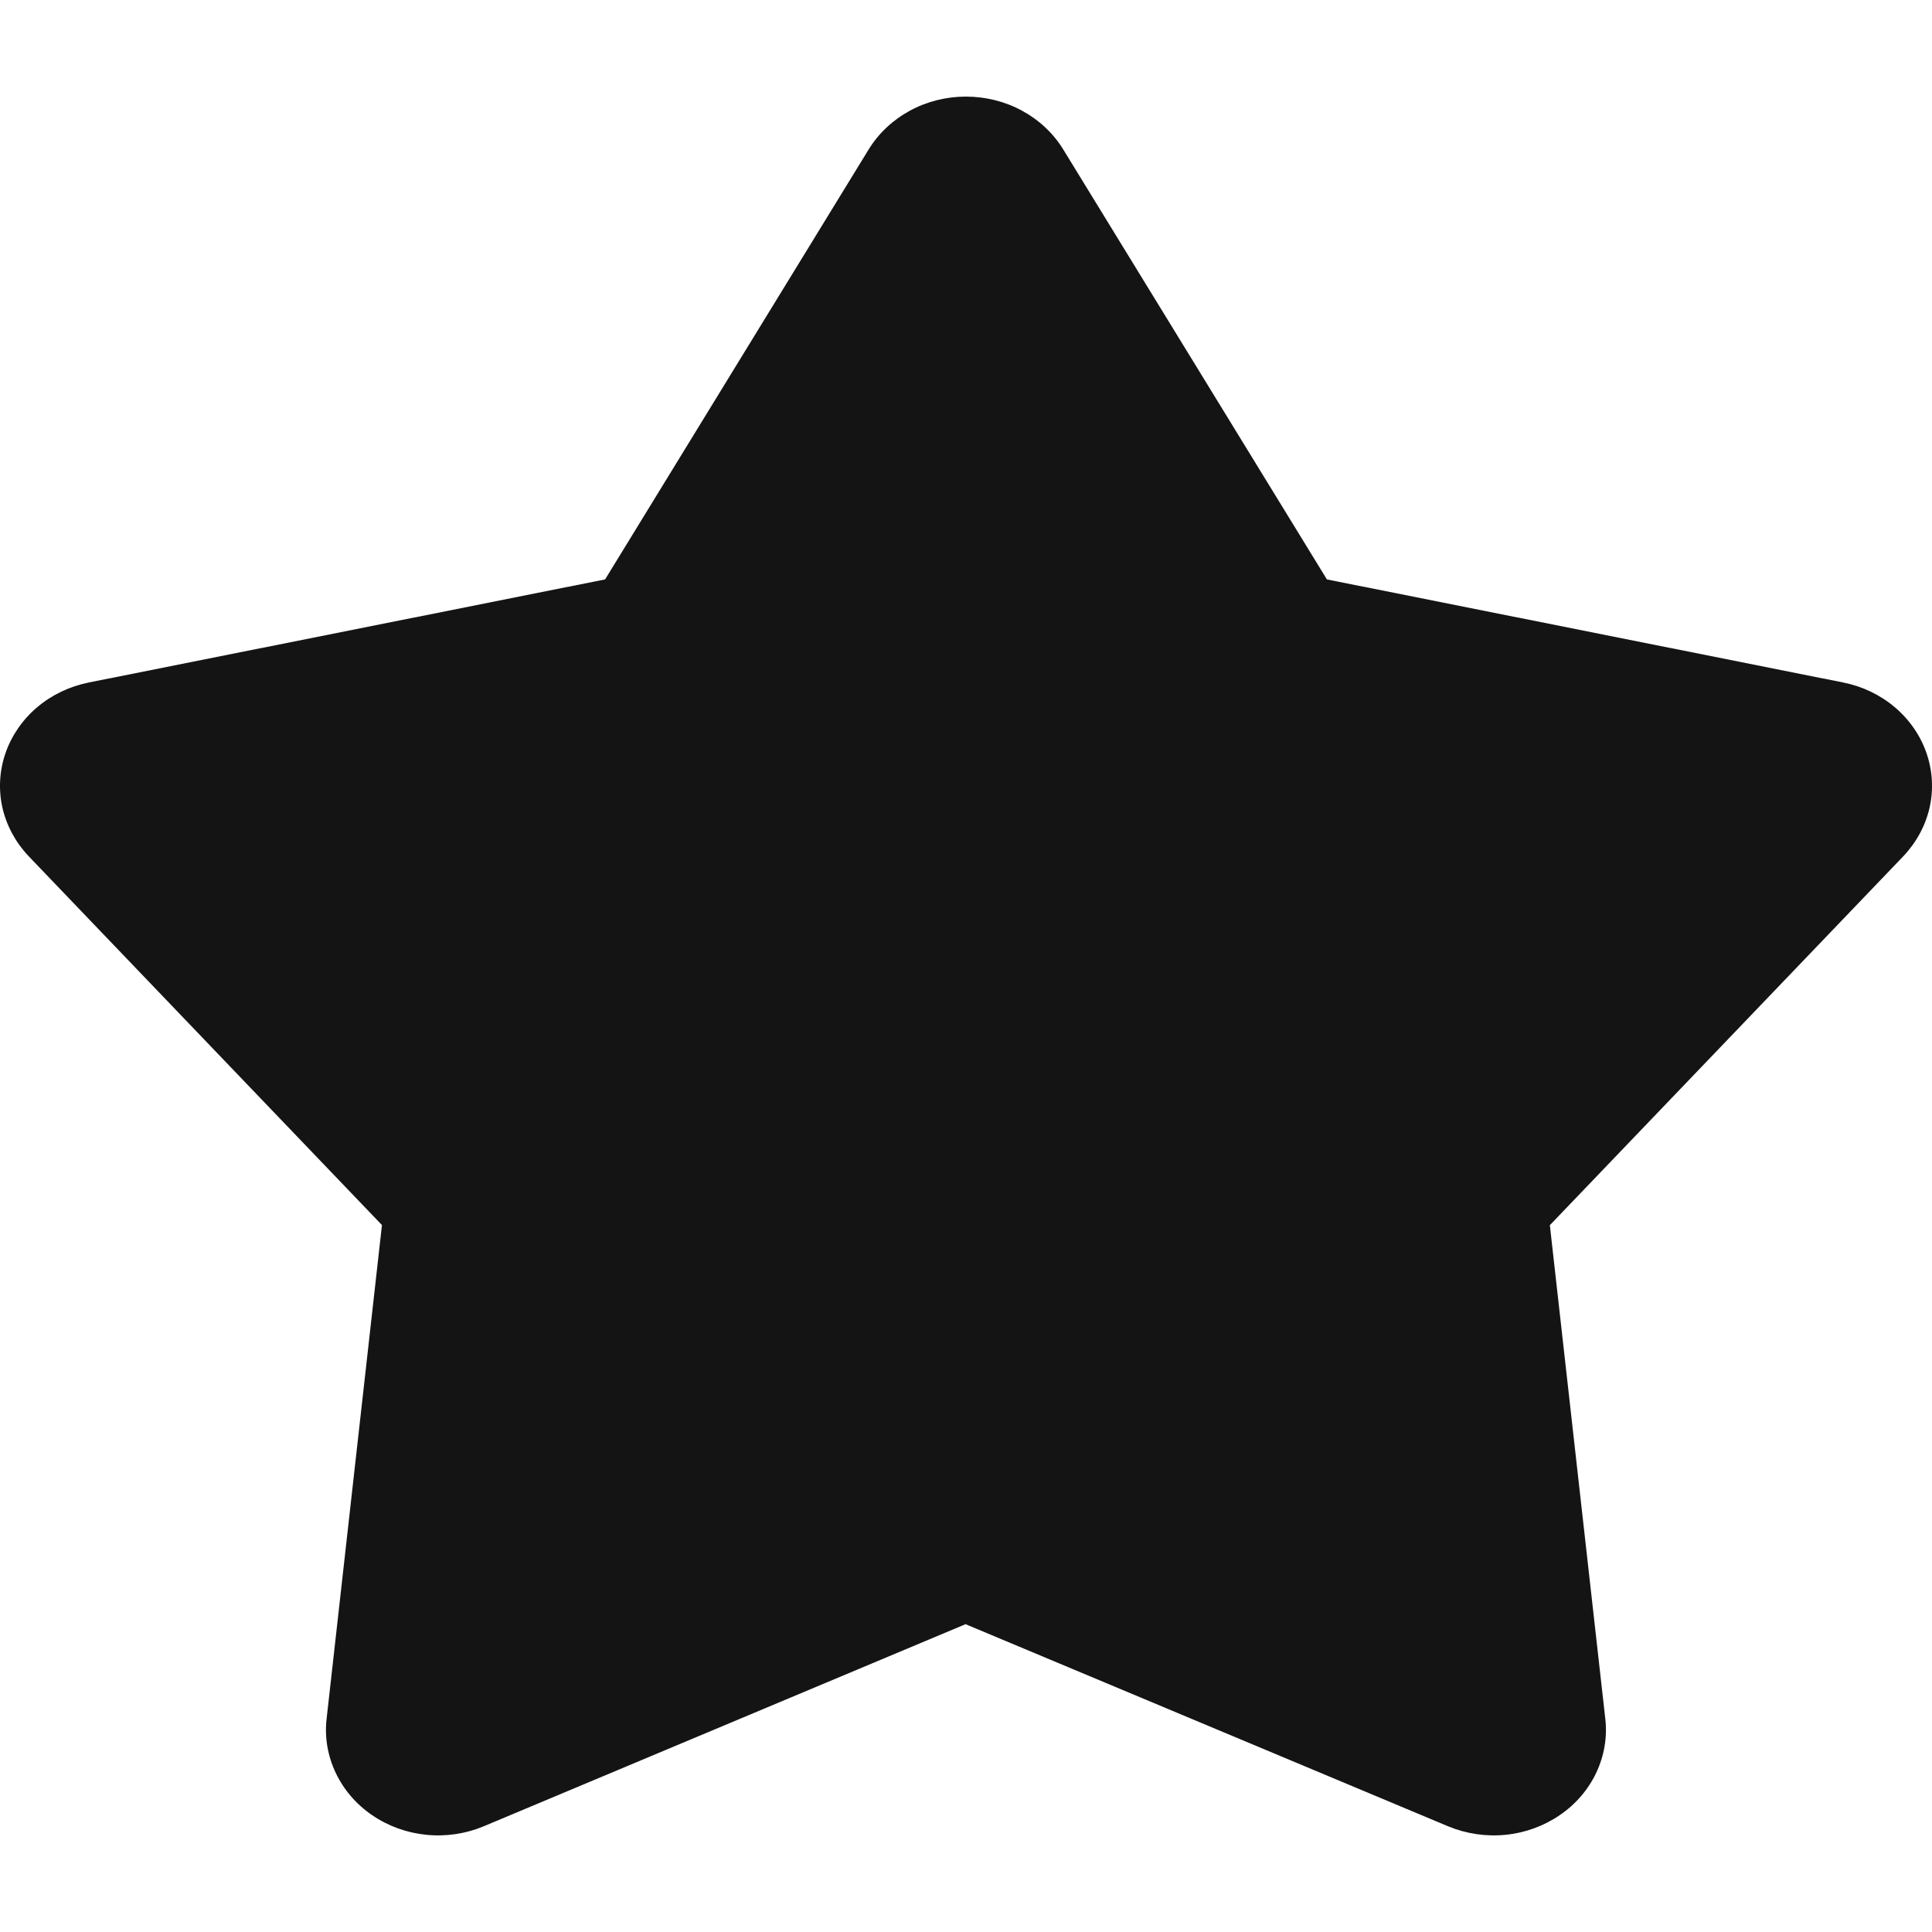
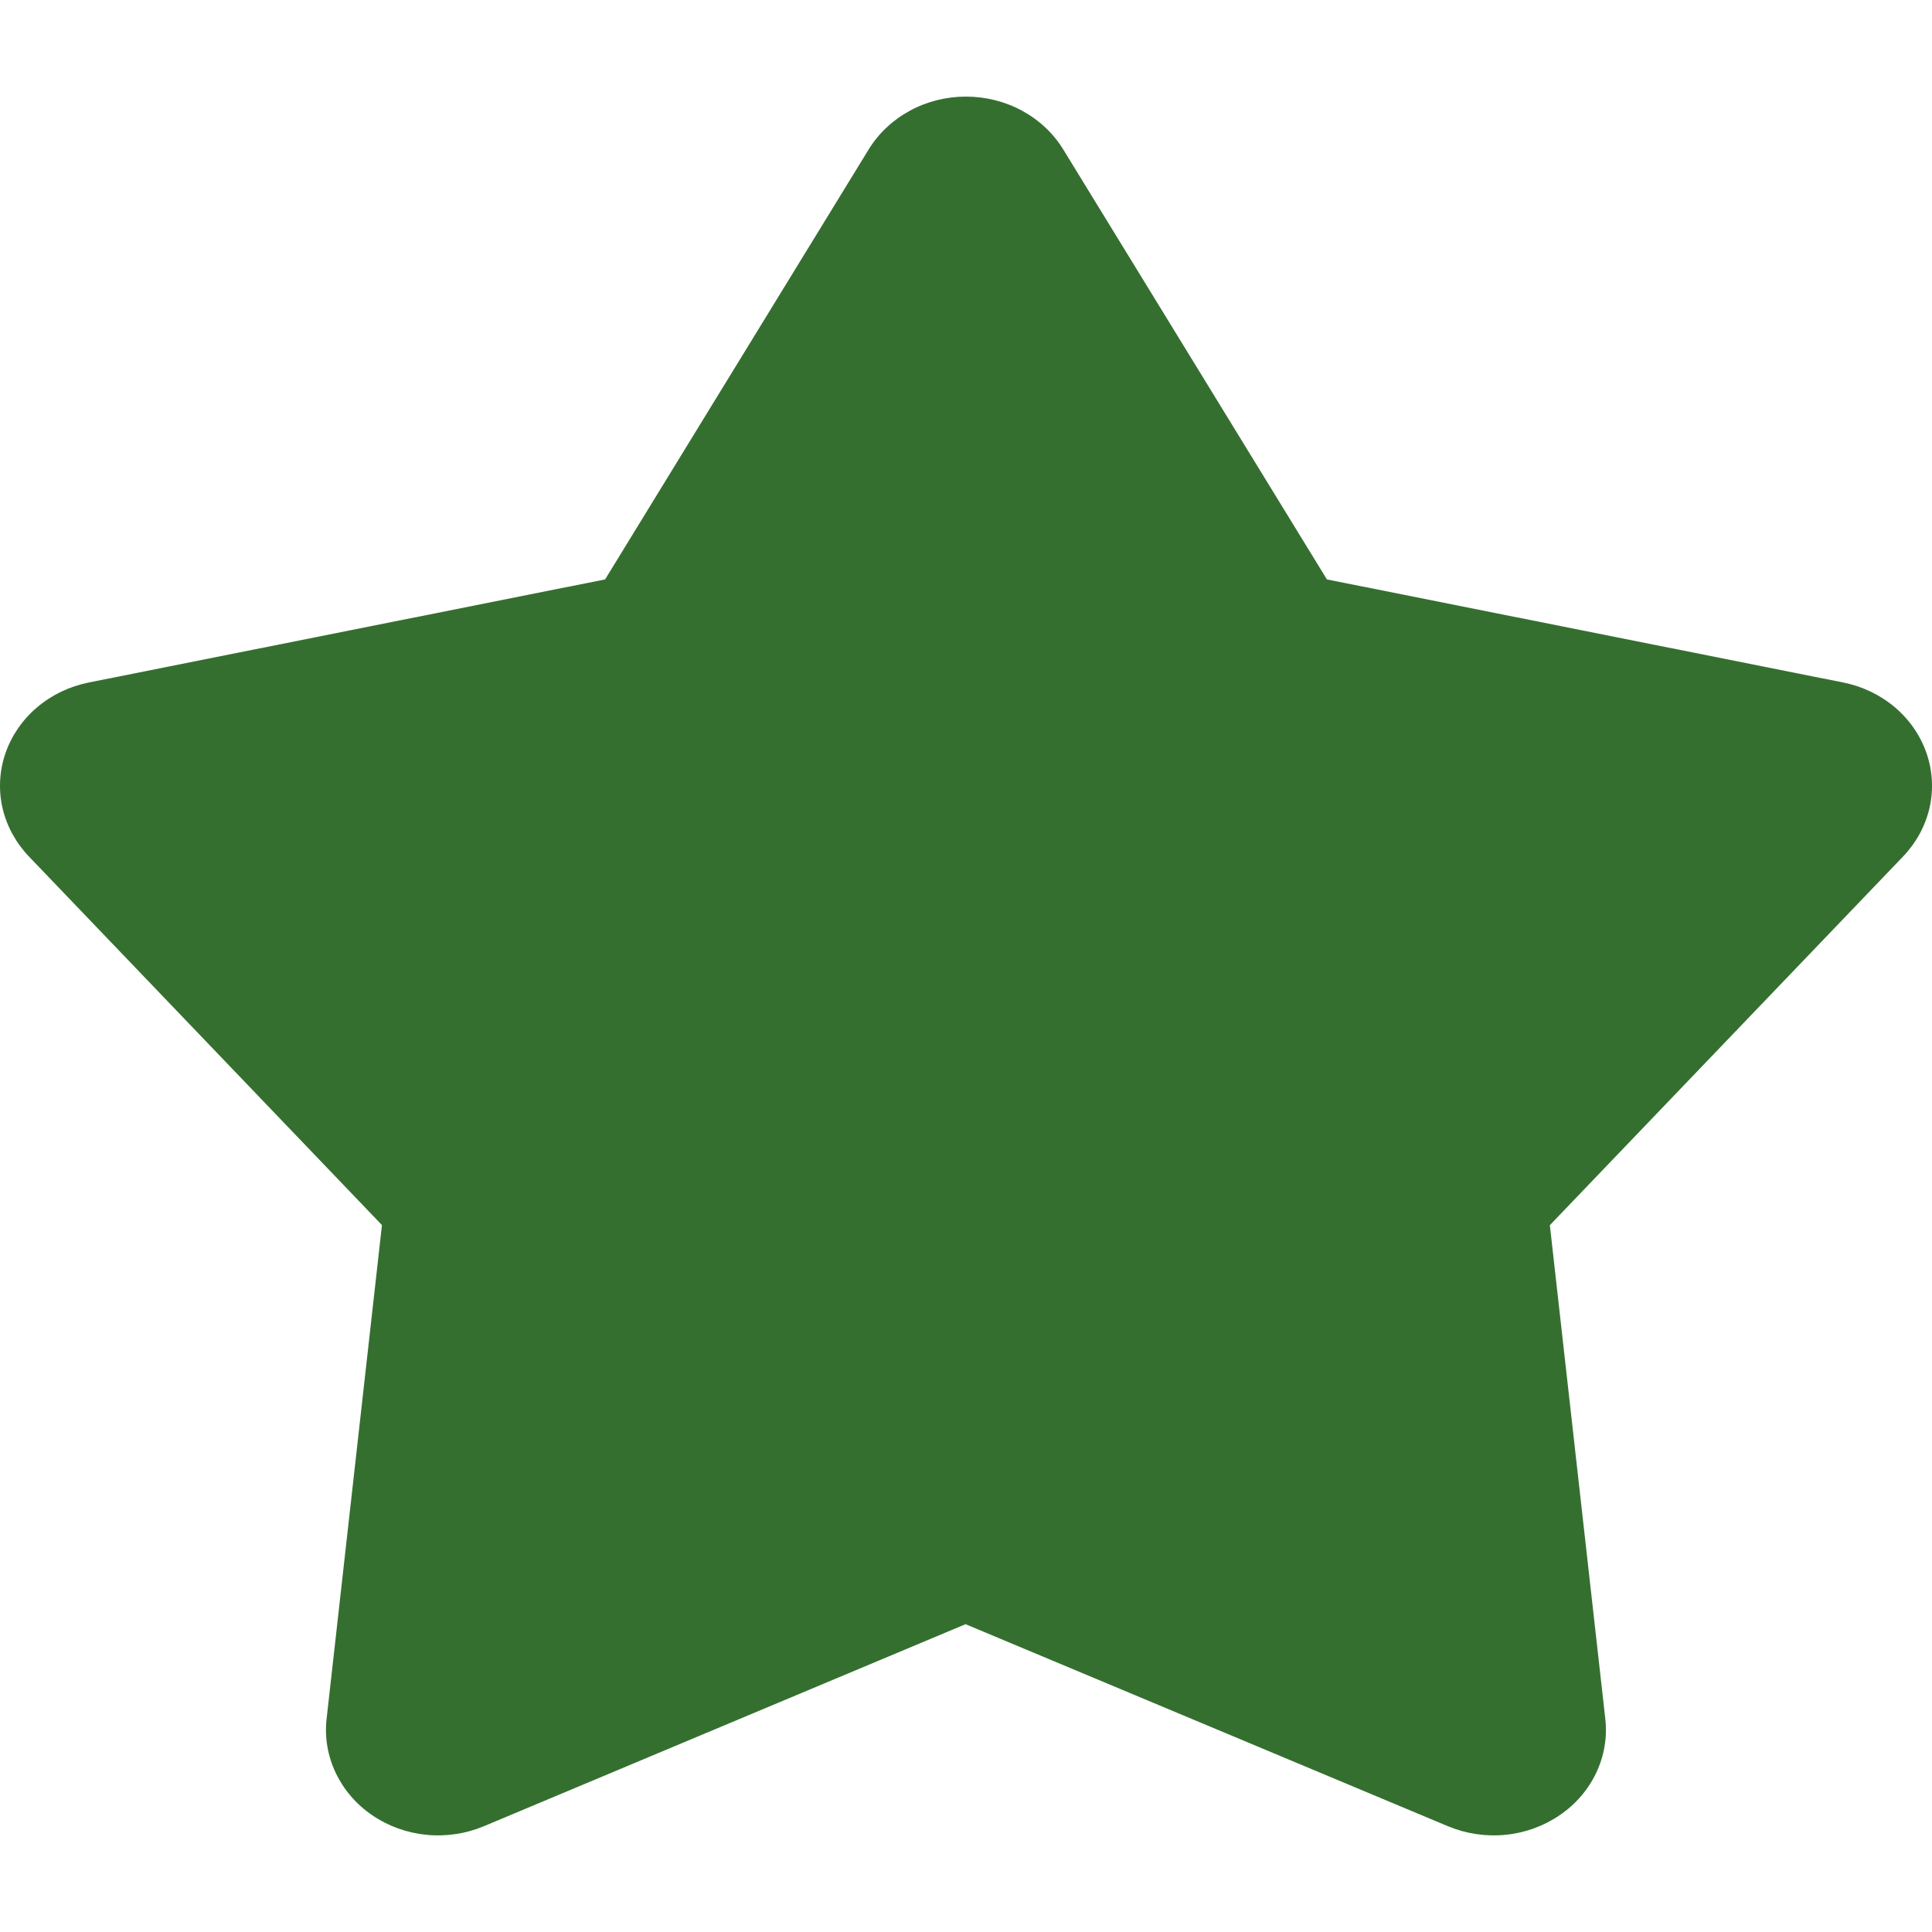
<svg xmlns="http://www.w3.org/2000/svg" width="20" height="20" viewBox="0 0 20 20" fill="none">
-   <path d="M9.999 16.812L5.009 18.905C4.823 18.983 4.618 19.014 4.415 18.994C4.212 18.974 4.018 18.904 3.853 18.791C3.688 18.679 3.558 18.527 3.475 18.352C3.392 18.176 3.359 17.984 3.381 17.793L3.954 12.682L0.298 8.865C0.162 8.722 0.068 8.548 0.025 8.361C-0.017 8.173 -0.006 7.978 0.057 7.796C0.12 7.614 0.233 7.45 0.384 7.322C0.536 7.193 0.72 7.105 0.92 7.065L6.264 5.998L8.993 1.546C9.095 1.38 9.242 1.242 9.419 1.146C9.595 1.05 9.795 1 9.999 1C10.203 1 10.404 1.05 10.58 1.146C10.757 1.242 10.904 1.38 11.006 1.546L13.736 5.998L19.08 7.065C19.28 7.105 19.464 7.193 19.616 7.322C19.767 7.45 19.88 7.614 19.943 7.796C20.006 7.978 20.017 8.173 19.975 8.361C19.932 8.548 19.838 8.722 19.702 8.865L16.044 12.683L16.618 17.793C16.64 17.984 16.607 18.176 16.524 18.352C16.441 18.527 16.311 18.679 16.145 18.791C15.98 18.904 15.787 18.974 15.584 18.994C15.381 19.014 15.176 18.983 14.989 18.905L9.999 16.815V16.812Z" fill="#141414" />
+   <path d="M9.999 16.812L5.009 18.905C4.823 18.983 4.618 19.014 4.415 18.994C4.212 18.974 4.018 18.904 3.853 18.791C3.688 18.679 3.558 18.527 3.475 18.352C3.392 18.176 3.359 17.984 3.381 17.793L3.954 12.682L0.298 8.865C0.162 8.722 0.068 8.548 0.025 8.361C-0.017 8.173 -0.006 7.978 0.057 7.796C0.12 7.614 0.233 7.45 0.384 7.322C0.536 7.193 0.72 7.105 0.92 7.065L6.264 5.998L8.993 1.546C9.095 1.38 9.242 1.242 9.419 1.146C9.595 1.05 9.795 1 9.999 1C10.203 1 10.404 1.05 10.58 1.146C10.757 1.242 10.904 1.38 11.006 1.546L13.736 5.998L19.08 7.065C19.28 7.105 19.464 7.193 19.616 7.322C19.767 7.45 19.88 7.614 19.943 7.796C20.006 7.978 20.017 8.173 19.975 8.361C19.932 8.548 19.838 8.722 19.702 8.865L16.044 12.683L16.618 17.793C16.64 17.984 16.607 18.176 16.524 18.352C16.441 18.527 16.311 18.679 16.145 18.791C15.98 18.904 15.787 18.974 15.584 18.994C15.381 19.014 15.176 18.983 14.989 18.905L9.999 16.815V16.812Z" fill="#356F30" />
</svg>
